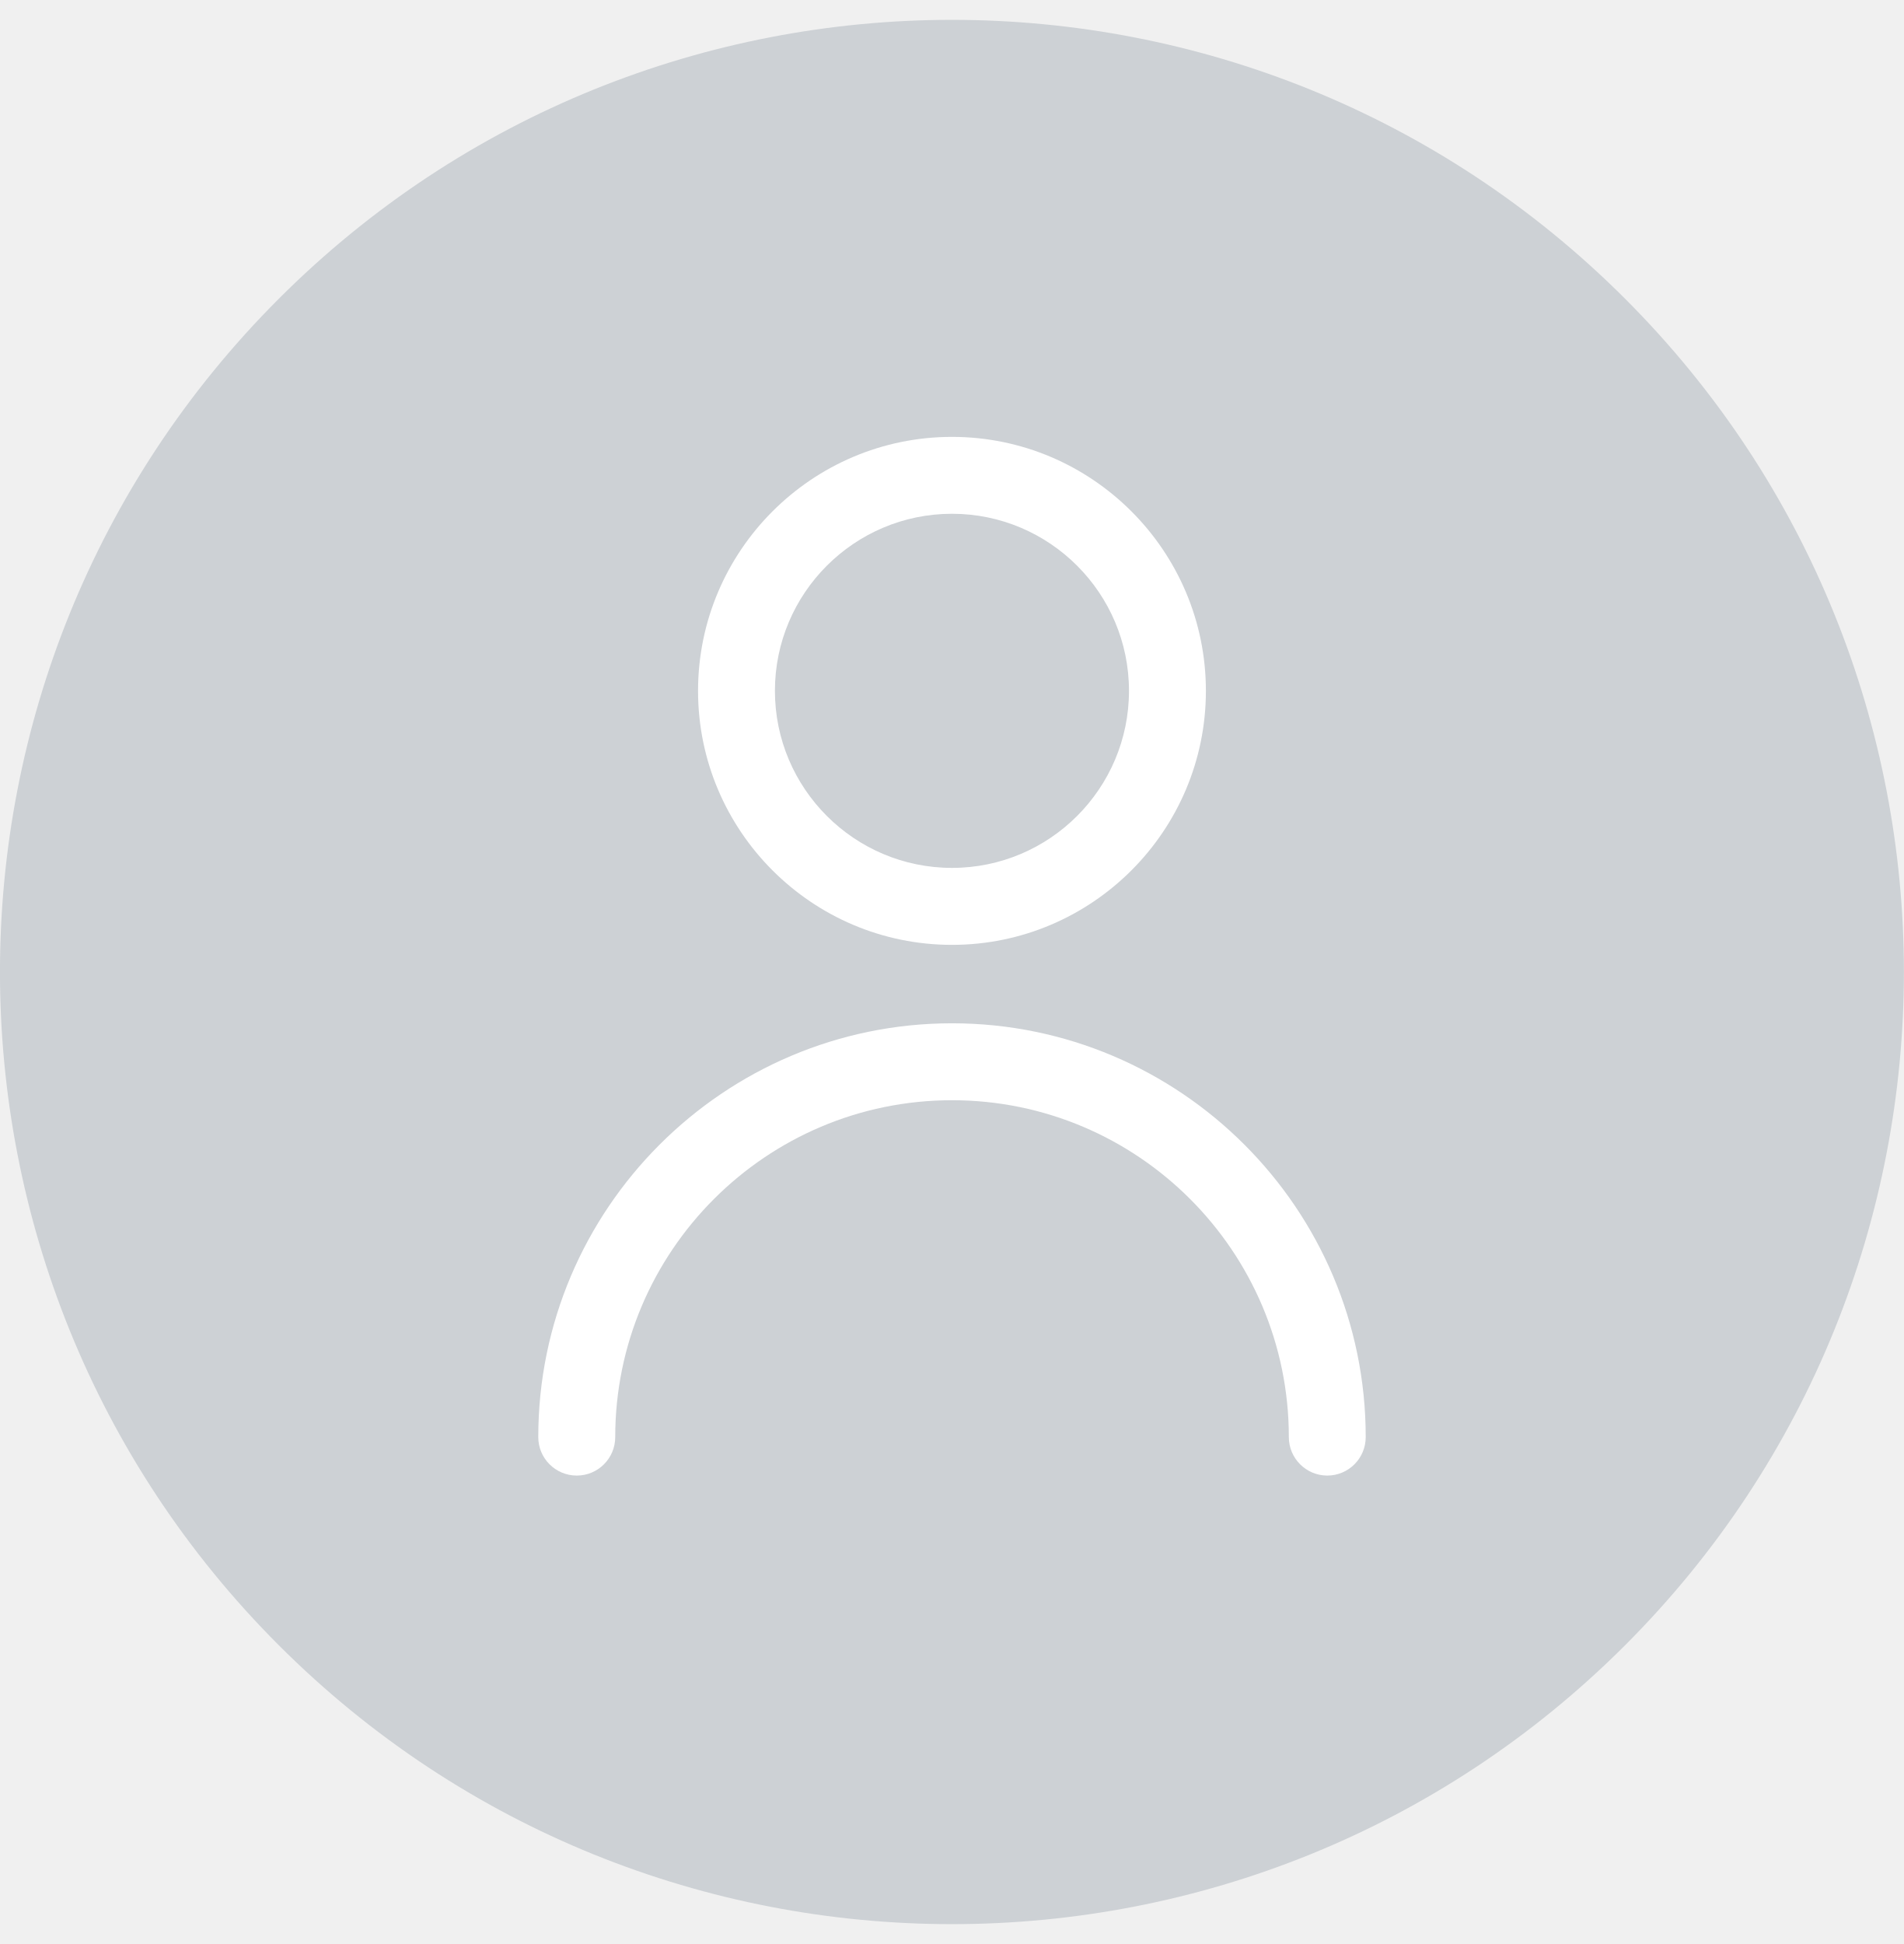
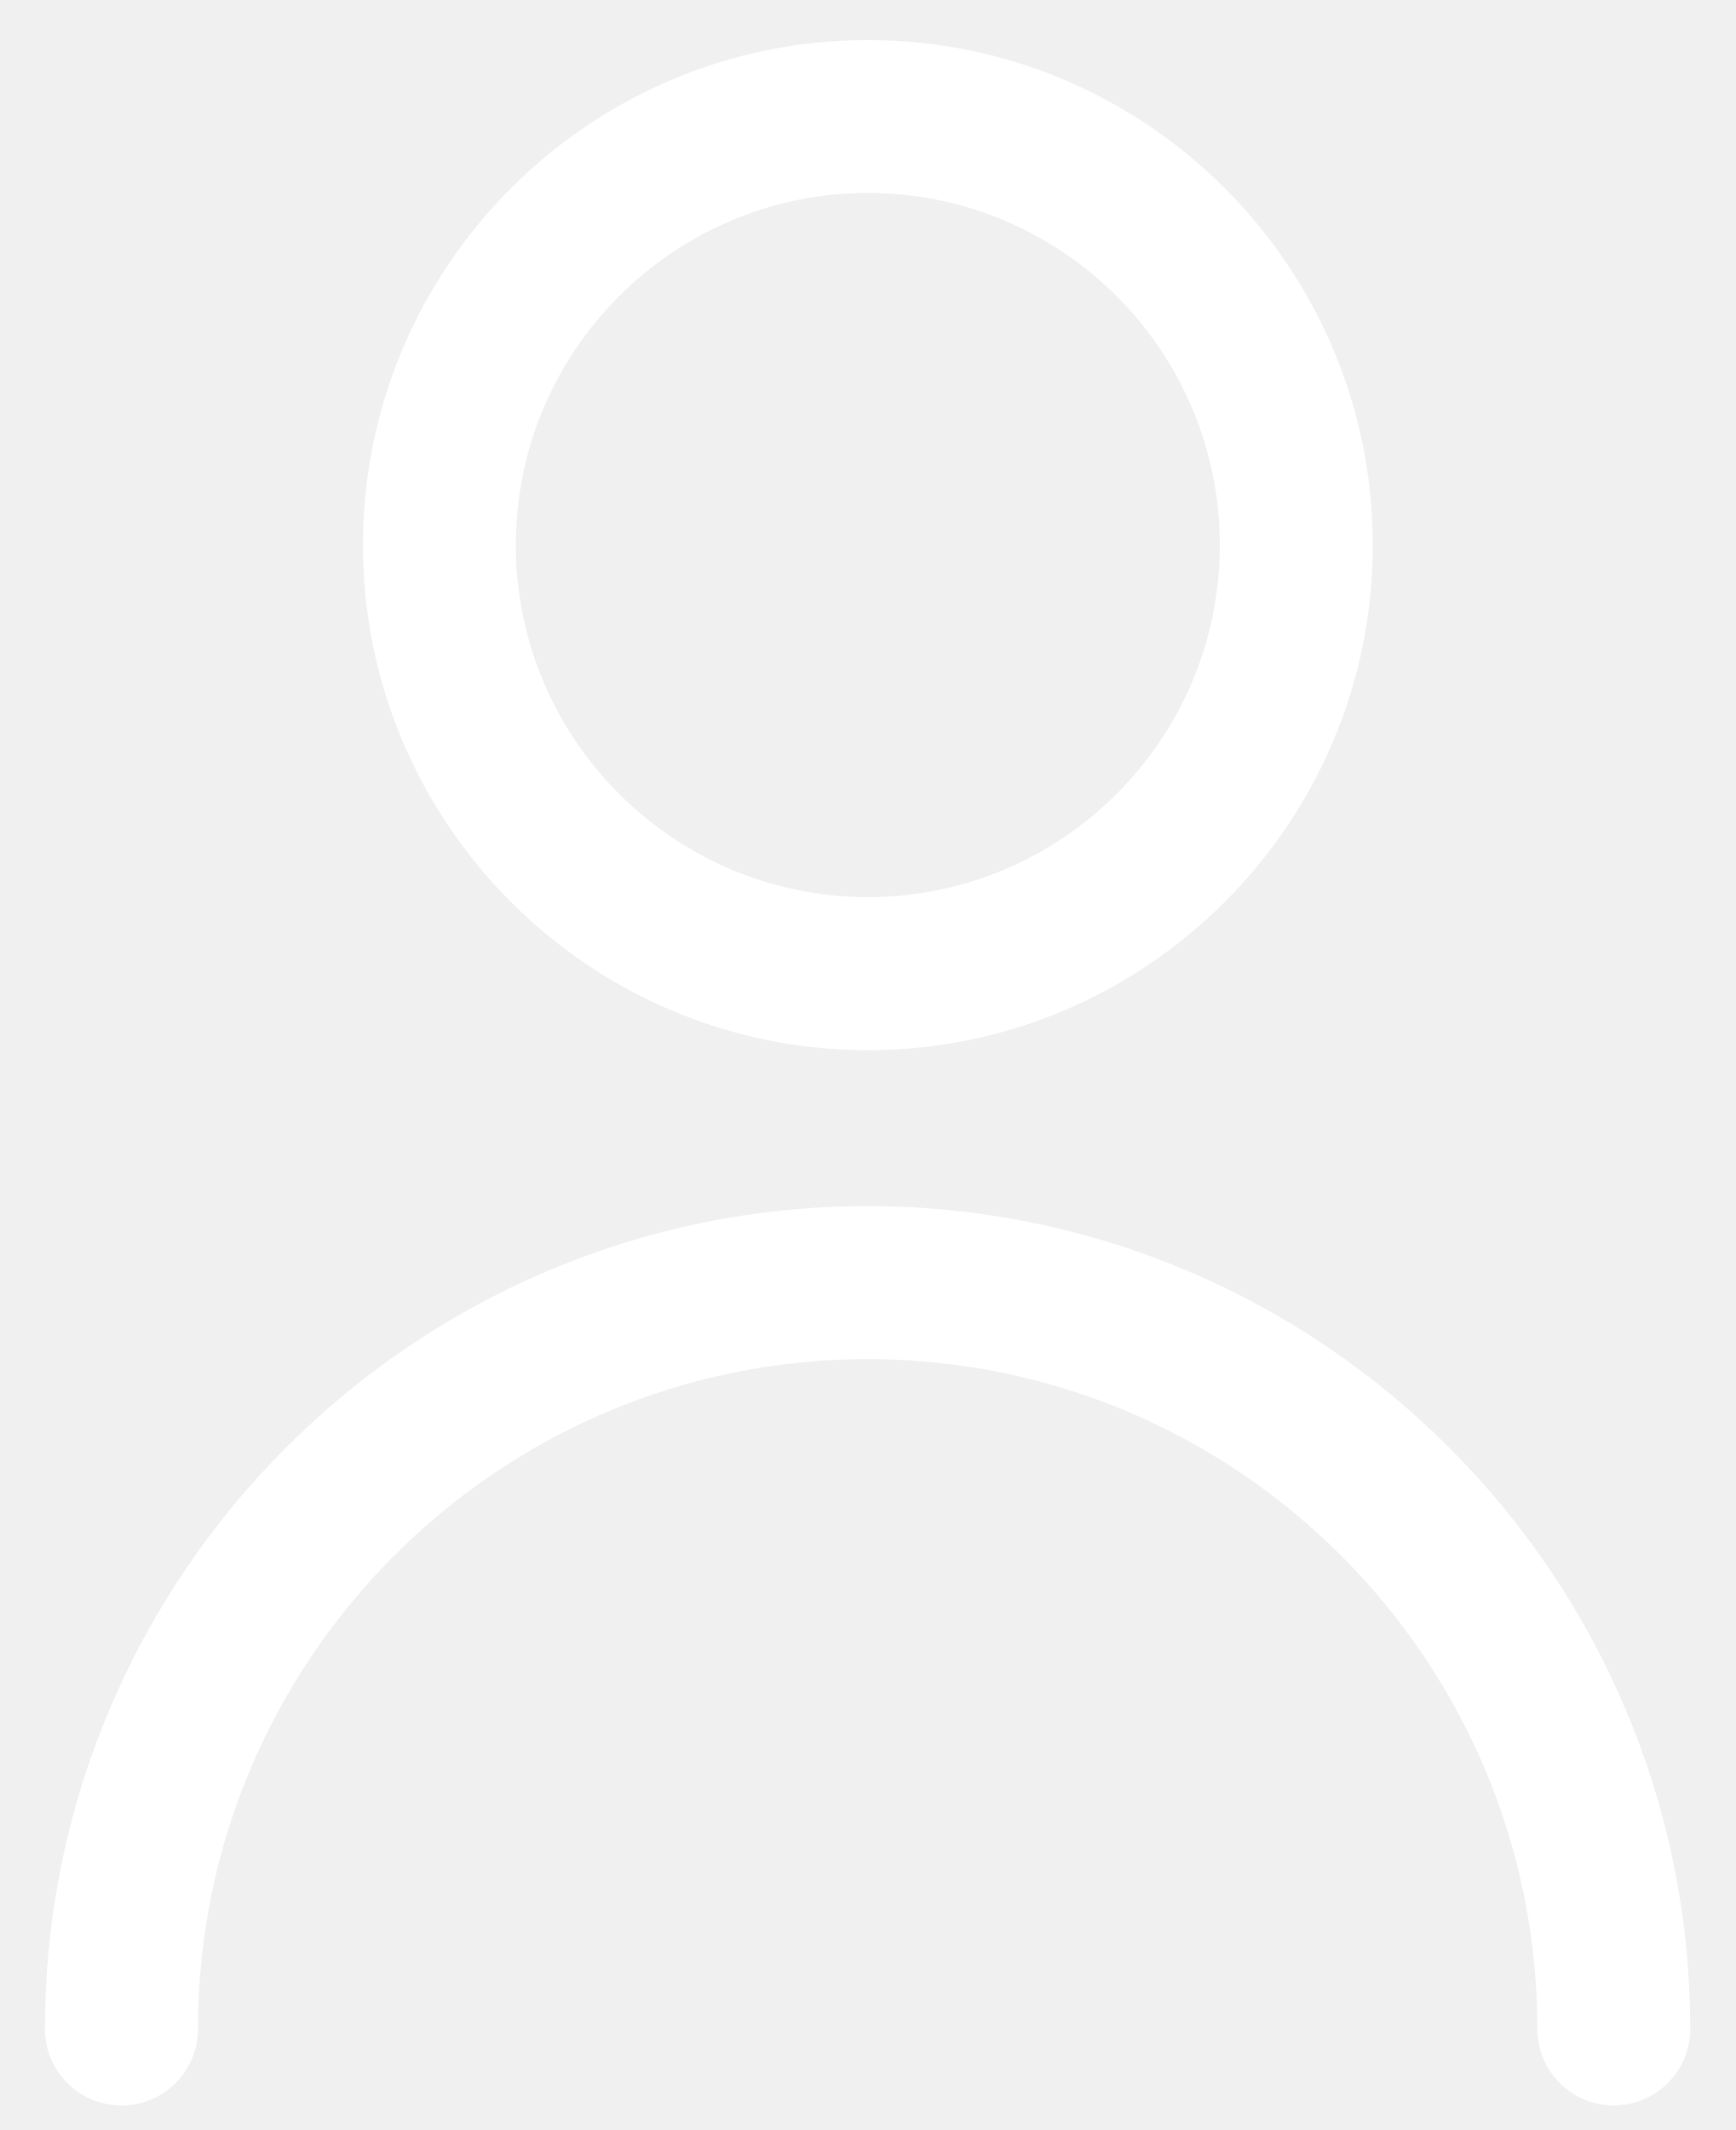
- <svg xmlns="http://www.w3.org/2000/svg" width="48" height="49" viewBox="0 0 48 49" fill="none">
-   <g clip-path="url(#clip0_3268_75868)">
-     <path d="M40.969 41.47C50.341 32.098 50.341 16.902 40.969 7.53C31.597 -1.843 16.401 -1.843 7.029 7.53C-2.344 16.902 -2.344 32.098 7.029 41.47C16.401 50.843 31.597 50.843 40.969 41.47Z" fill="#CDD1D5" />
-     <path d="M24 23.816C20.469 23.816 17.598 20.943 17.598 17.414C17.598 13.884 20.47 11.012 24 11.012C27.529 11.012 30.401 13.884 30.401 17.414C30.401 20.943 27.529 23.816 24 23.816ZM24 12.95C21.539 12.95 19.536 14.952 19.536 17.413C19.536 19.873 21.538 21.876 24 21.876C26.461 21.876 28.462 19.874 28.462 17.413C28.462 14.951 26.46 12.95 24 12.95Z" fill="white" />
-     <path d="M33.462 37.193C32.927 37.193 32.492 36.759 32.492 36.223C32.492 31.541 28.684 27.732 24.001 27.732C19.319 27.732 15.51 31.54 15.51 36.223C15.51 36.759 15.076 37.193 14.54 37.193C14.005 37.193 13.57 36.759 13.57 36.223C13.57 30.472 18.25 25.793 24 25.793C29.751 25.793 34.43 30.472 34.43 36.223C34.43 36.759 33.996 37.193 33.46 37.193H33.462Z" fill="white" />
-   </g>
-   <defs>
-     <clipPath id="clip0_3268_75868">
-       <rect width="48" height="48" fill="white" transform="translate(0 0.5)" />
-     </clipPath>
-   </defs>
+ <svg xmlns="http://www.w3.org/2000/svg" width="22" height="27" viewBox="0 0 22 27" fill="none">
+   <path d="M11.004 13.312C7.473 13.312 4.602 10.439 4.602 6.91C4.602 3.38 7.474 0.508 11.004 0.508C14.533 0.508 17.405 3.38 17.405 6.91C17.405 10.439 14.533 13.312 11.004 13.312ZM11.004 2.446C8.543 2.446 6.54 4.448 6.54 6.909C6.54 9.369 8.542 11.372 11.004 11.372C13.465 11.372 15.466 9.37 15.466 6.909C15.466 4.447 13.464 2.446 11.004 2.446Z" fill="white" />
+   <path d="M20.462 26.689C19.927 26.689 19.492 26.255 19.492 25.719C19.492 21.037 15.684 17.228 11.001 17.228C6.319 17.228 2.51 21.036 2.51 25.719C2.51 26.255 2.076 26.689 1.54 26.689C1.004 26.689 0.57 26.255 0.57 25.719C0.57 19.968 5.25 15.289 11 15.289C16.751 15.289 21.43 19.968 21.43 25.719C21.43 26.255 20.996 26.689 20.46 26.689H20.462Z" fill="white" />
</svg>
